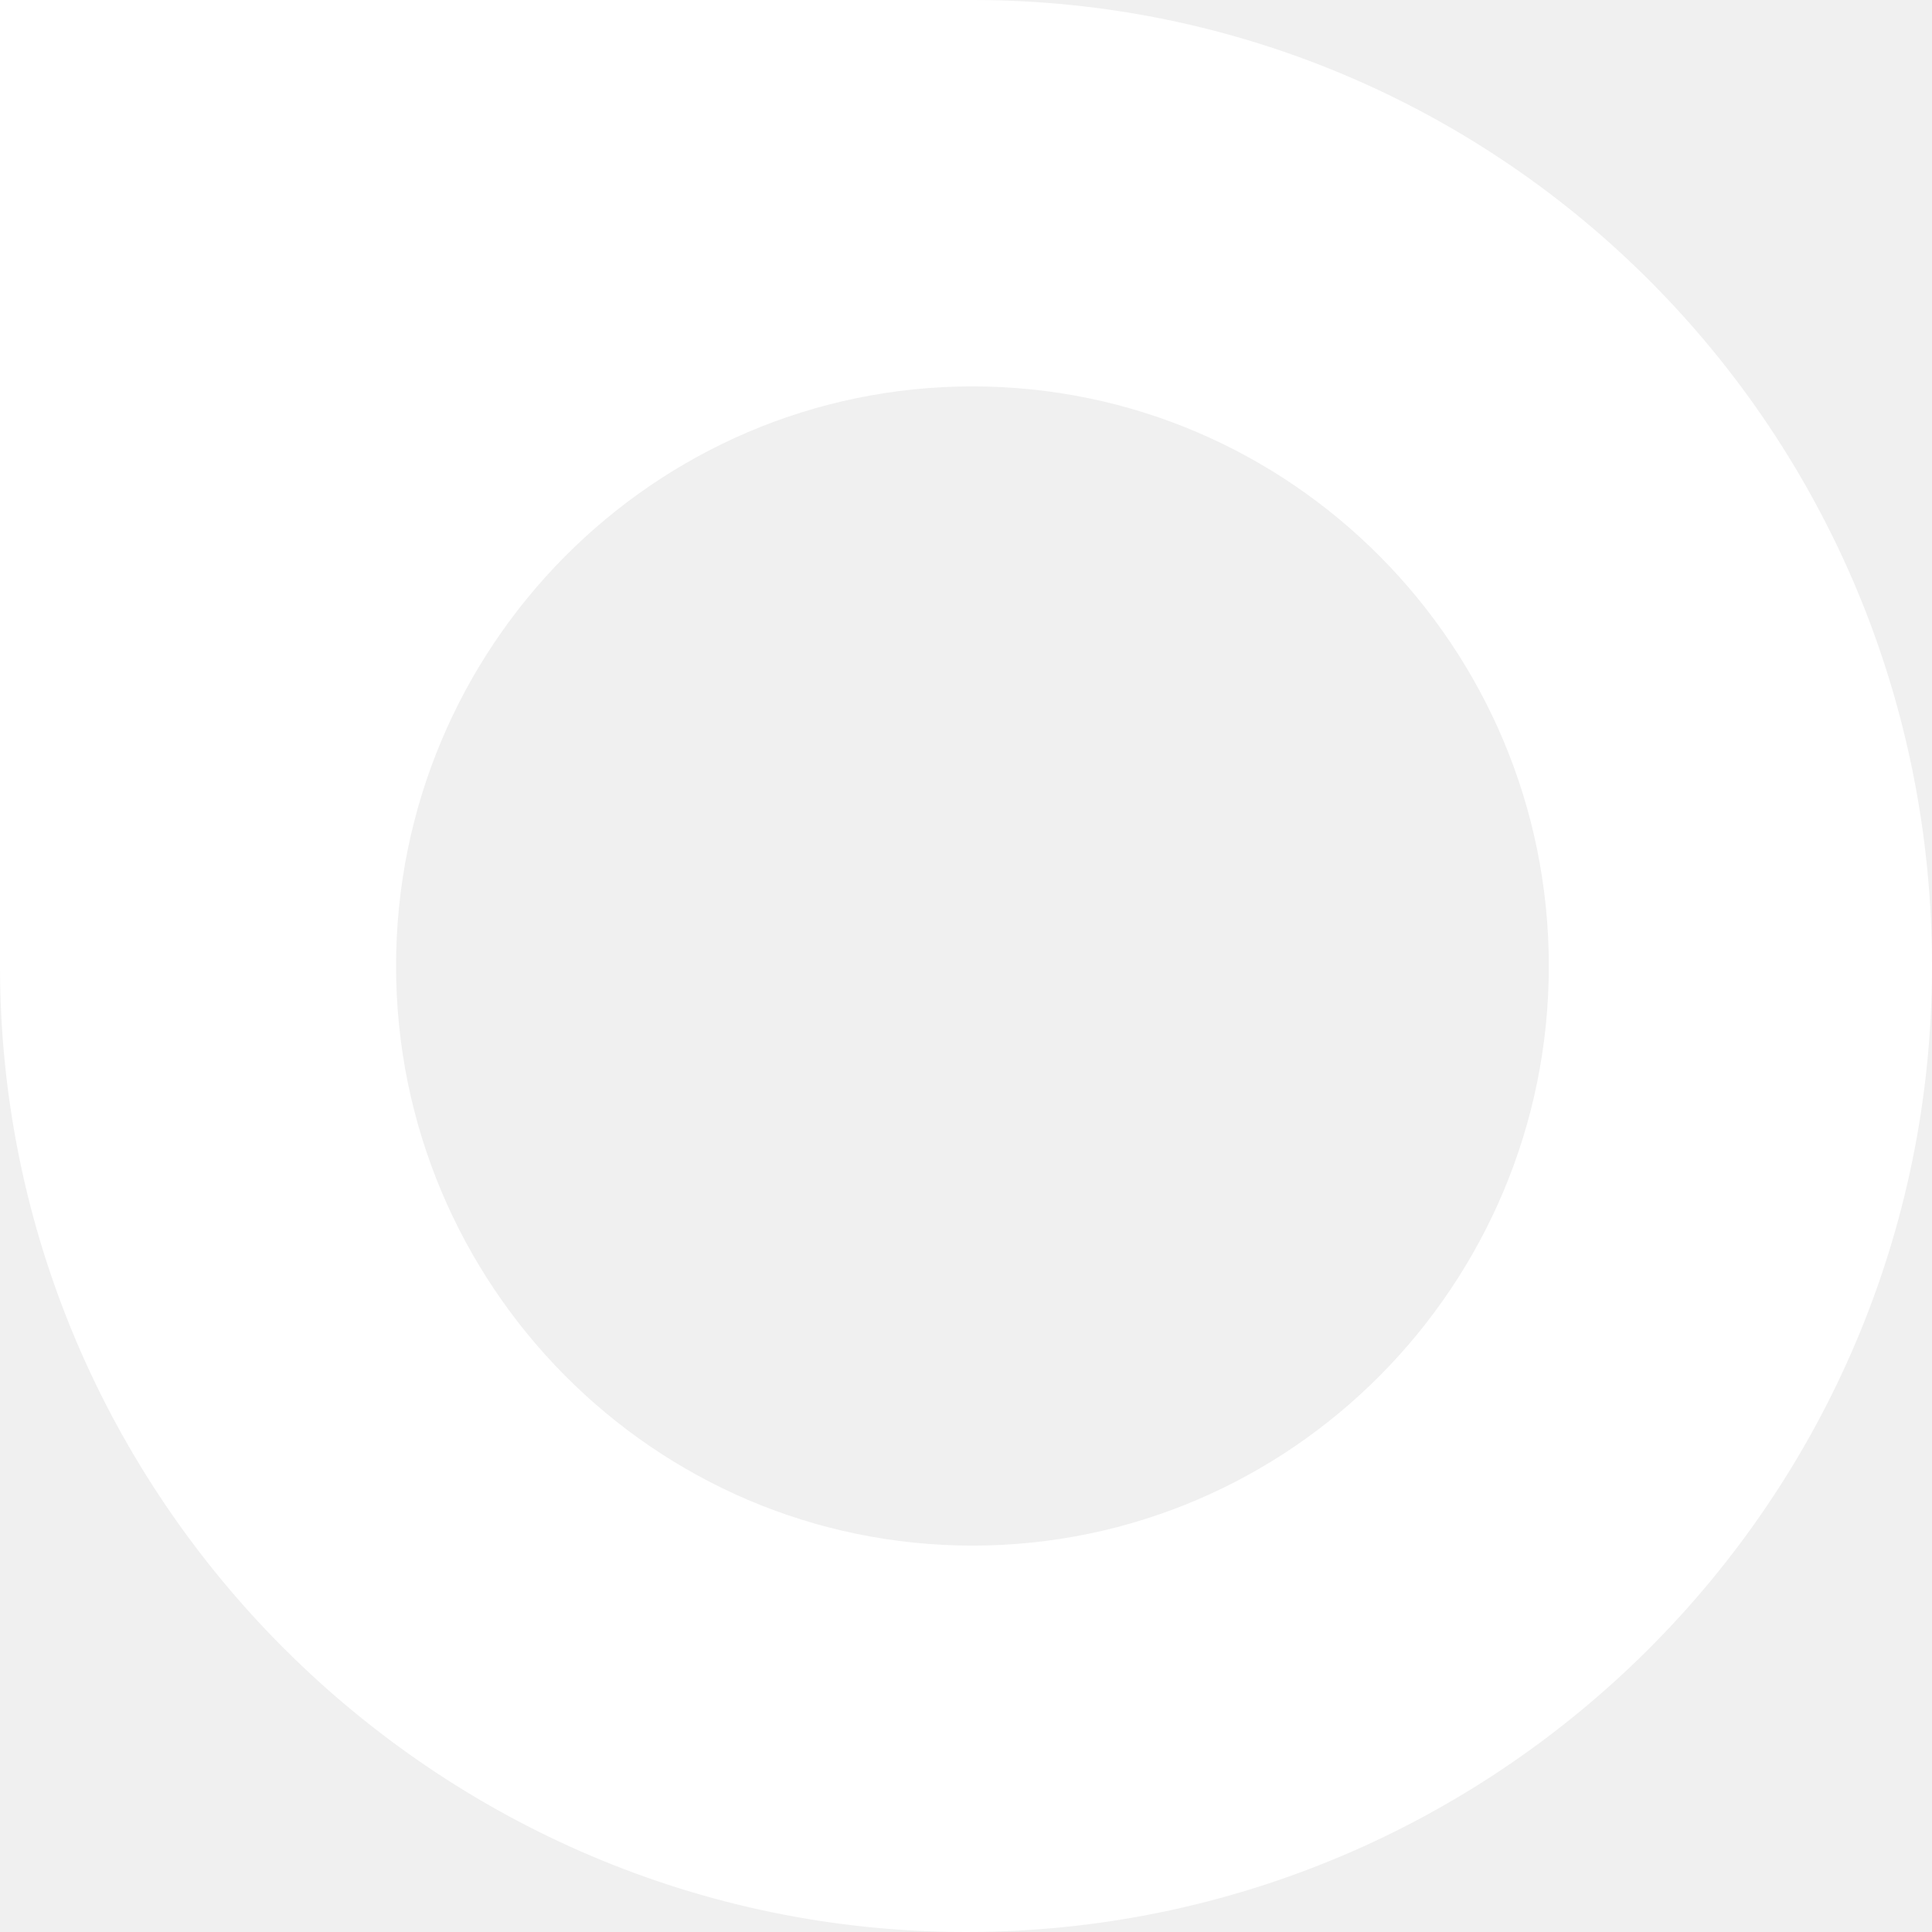
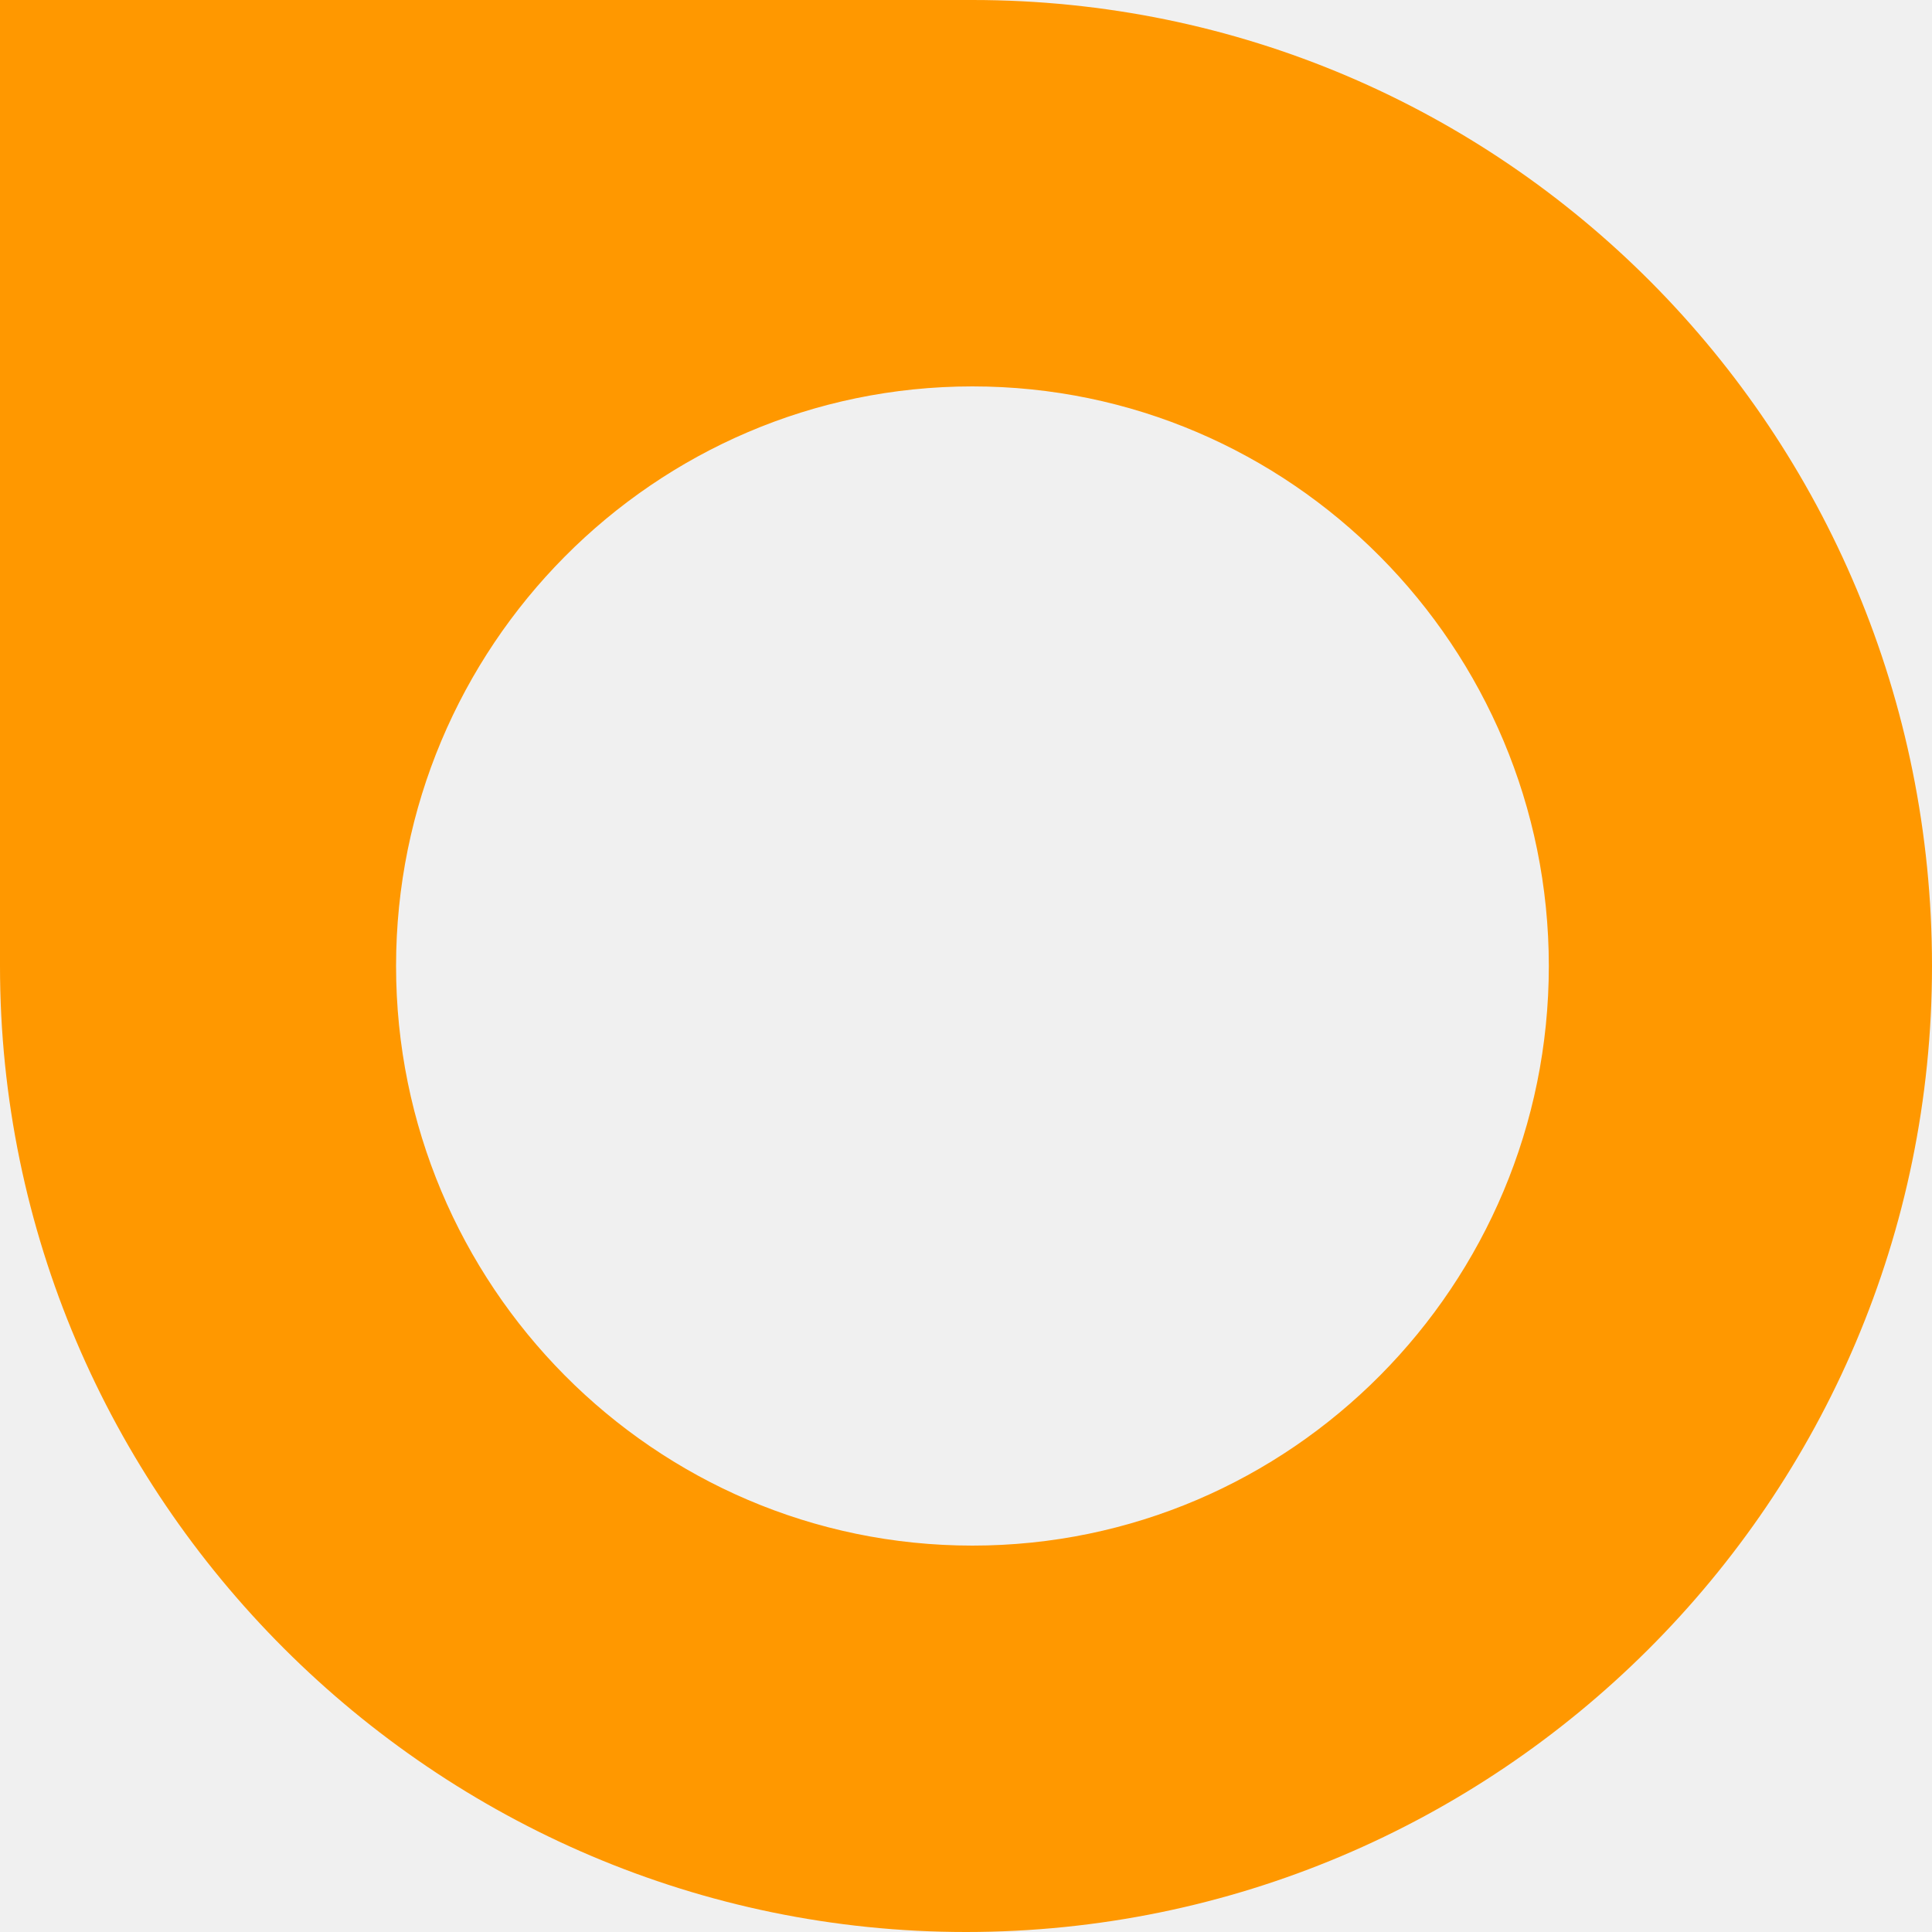
<svg xmlns="http://www.w3.org/2000/svg" version="1.1" id="Layer_1" x="0px" y="0px" viewBox="0 0 60 60" enable-background="new 0 0 60 60" xml:space="preserve">
-   <path fill="#FFFFFF" d="M30.2,0H0v30c0,16.5,13.5,30,30,30c16.5,0,30-13.4,30-30S46.7,0,30.2,0z M30.2,48c-9.9,0-17.9-8.1-17.9-18  s8-18,17.9-18c9.9,0,17.9,8.1,17.9,18S40.1,48,30.2,48z" />
+   <path fill="#FF9800" d="M30.2,0H0v30c0,16.5,13.5,30,30,30c16.5,0,30-13.4,30-30S46.7,0,30.2,0z M30.2,48c-9.9,0-17.9-8.1-17.9-18  s8-18,17.9-18c9.9,0,17.9,8.1,17.9,18S40.1,48,30.2,48z" />
</svg>
